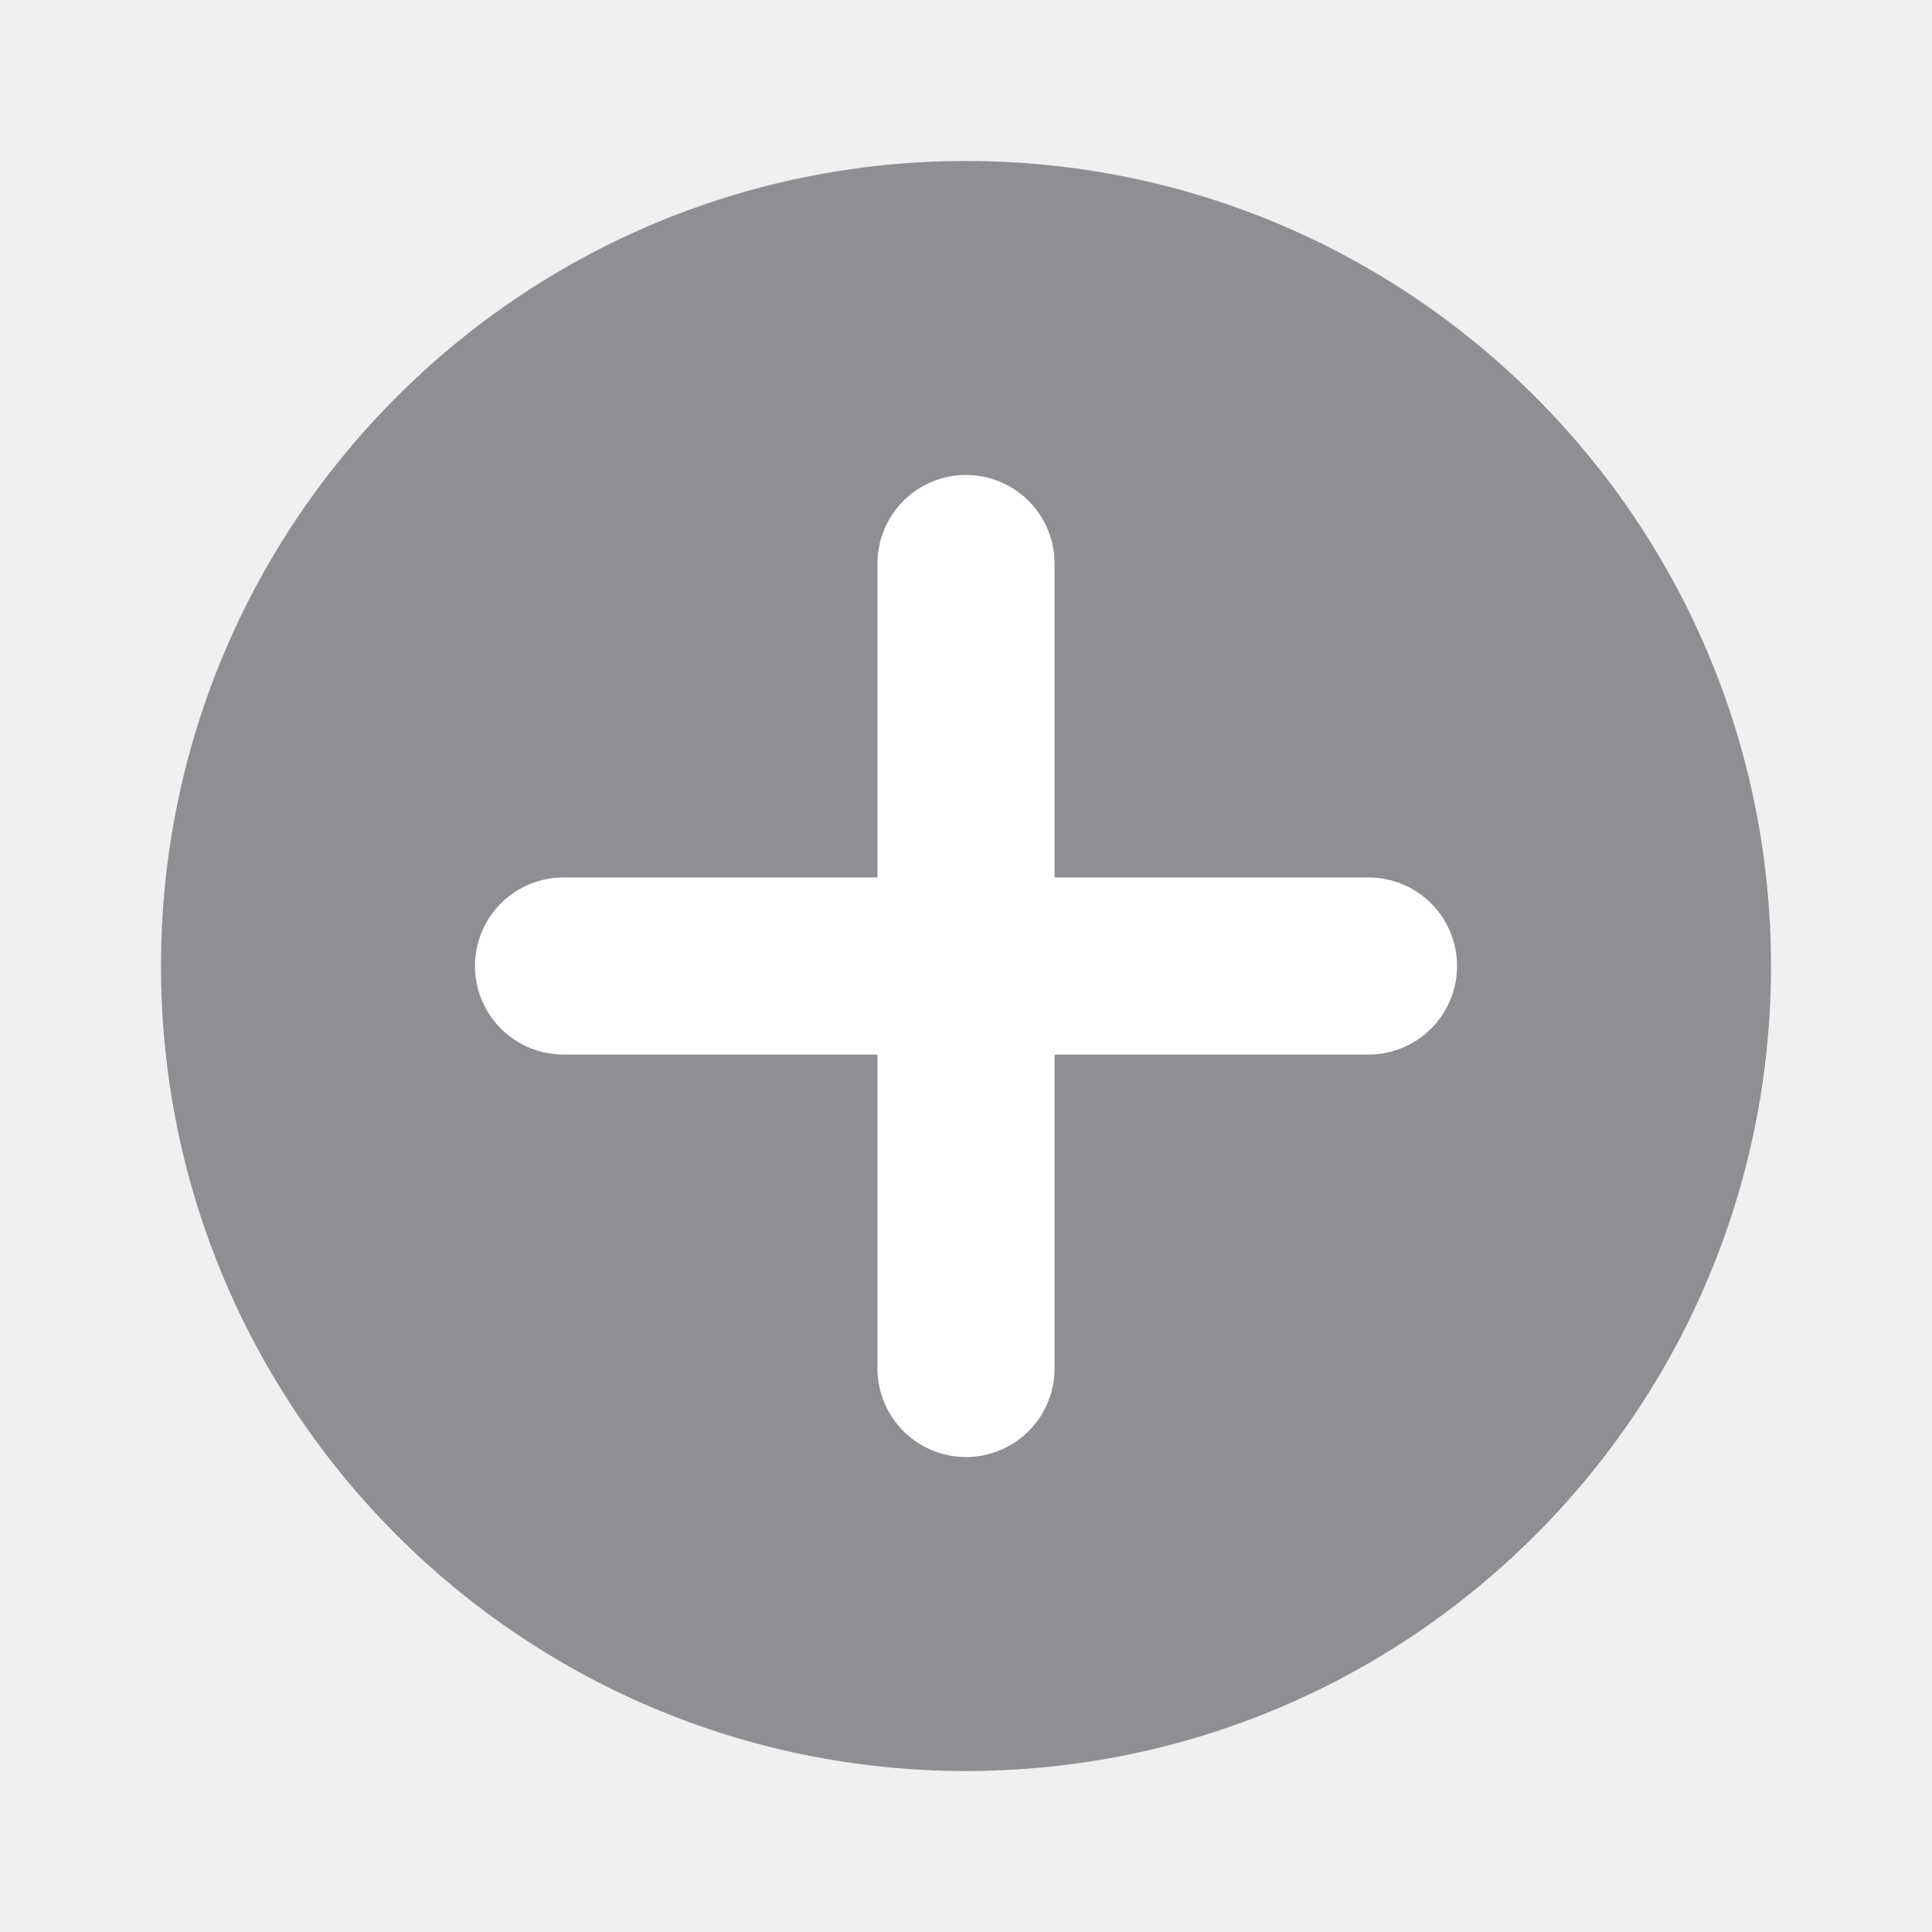
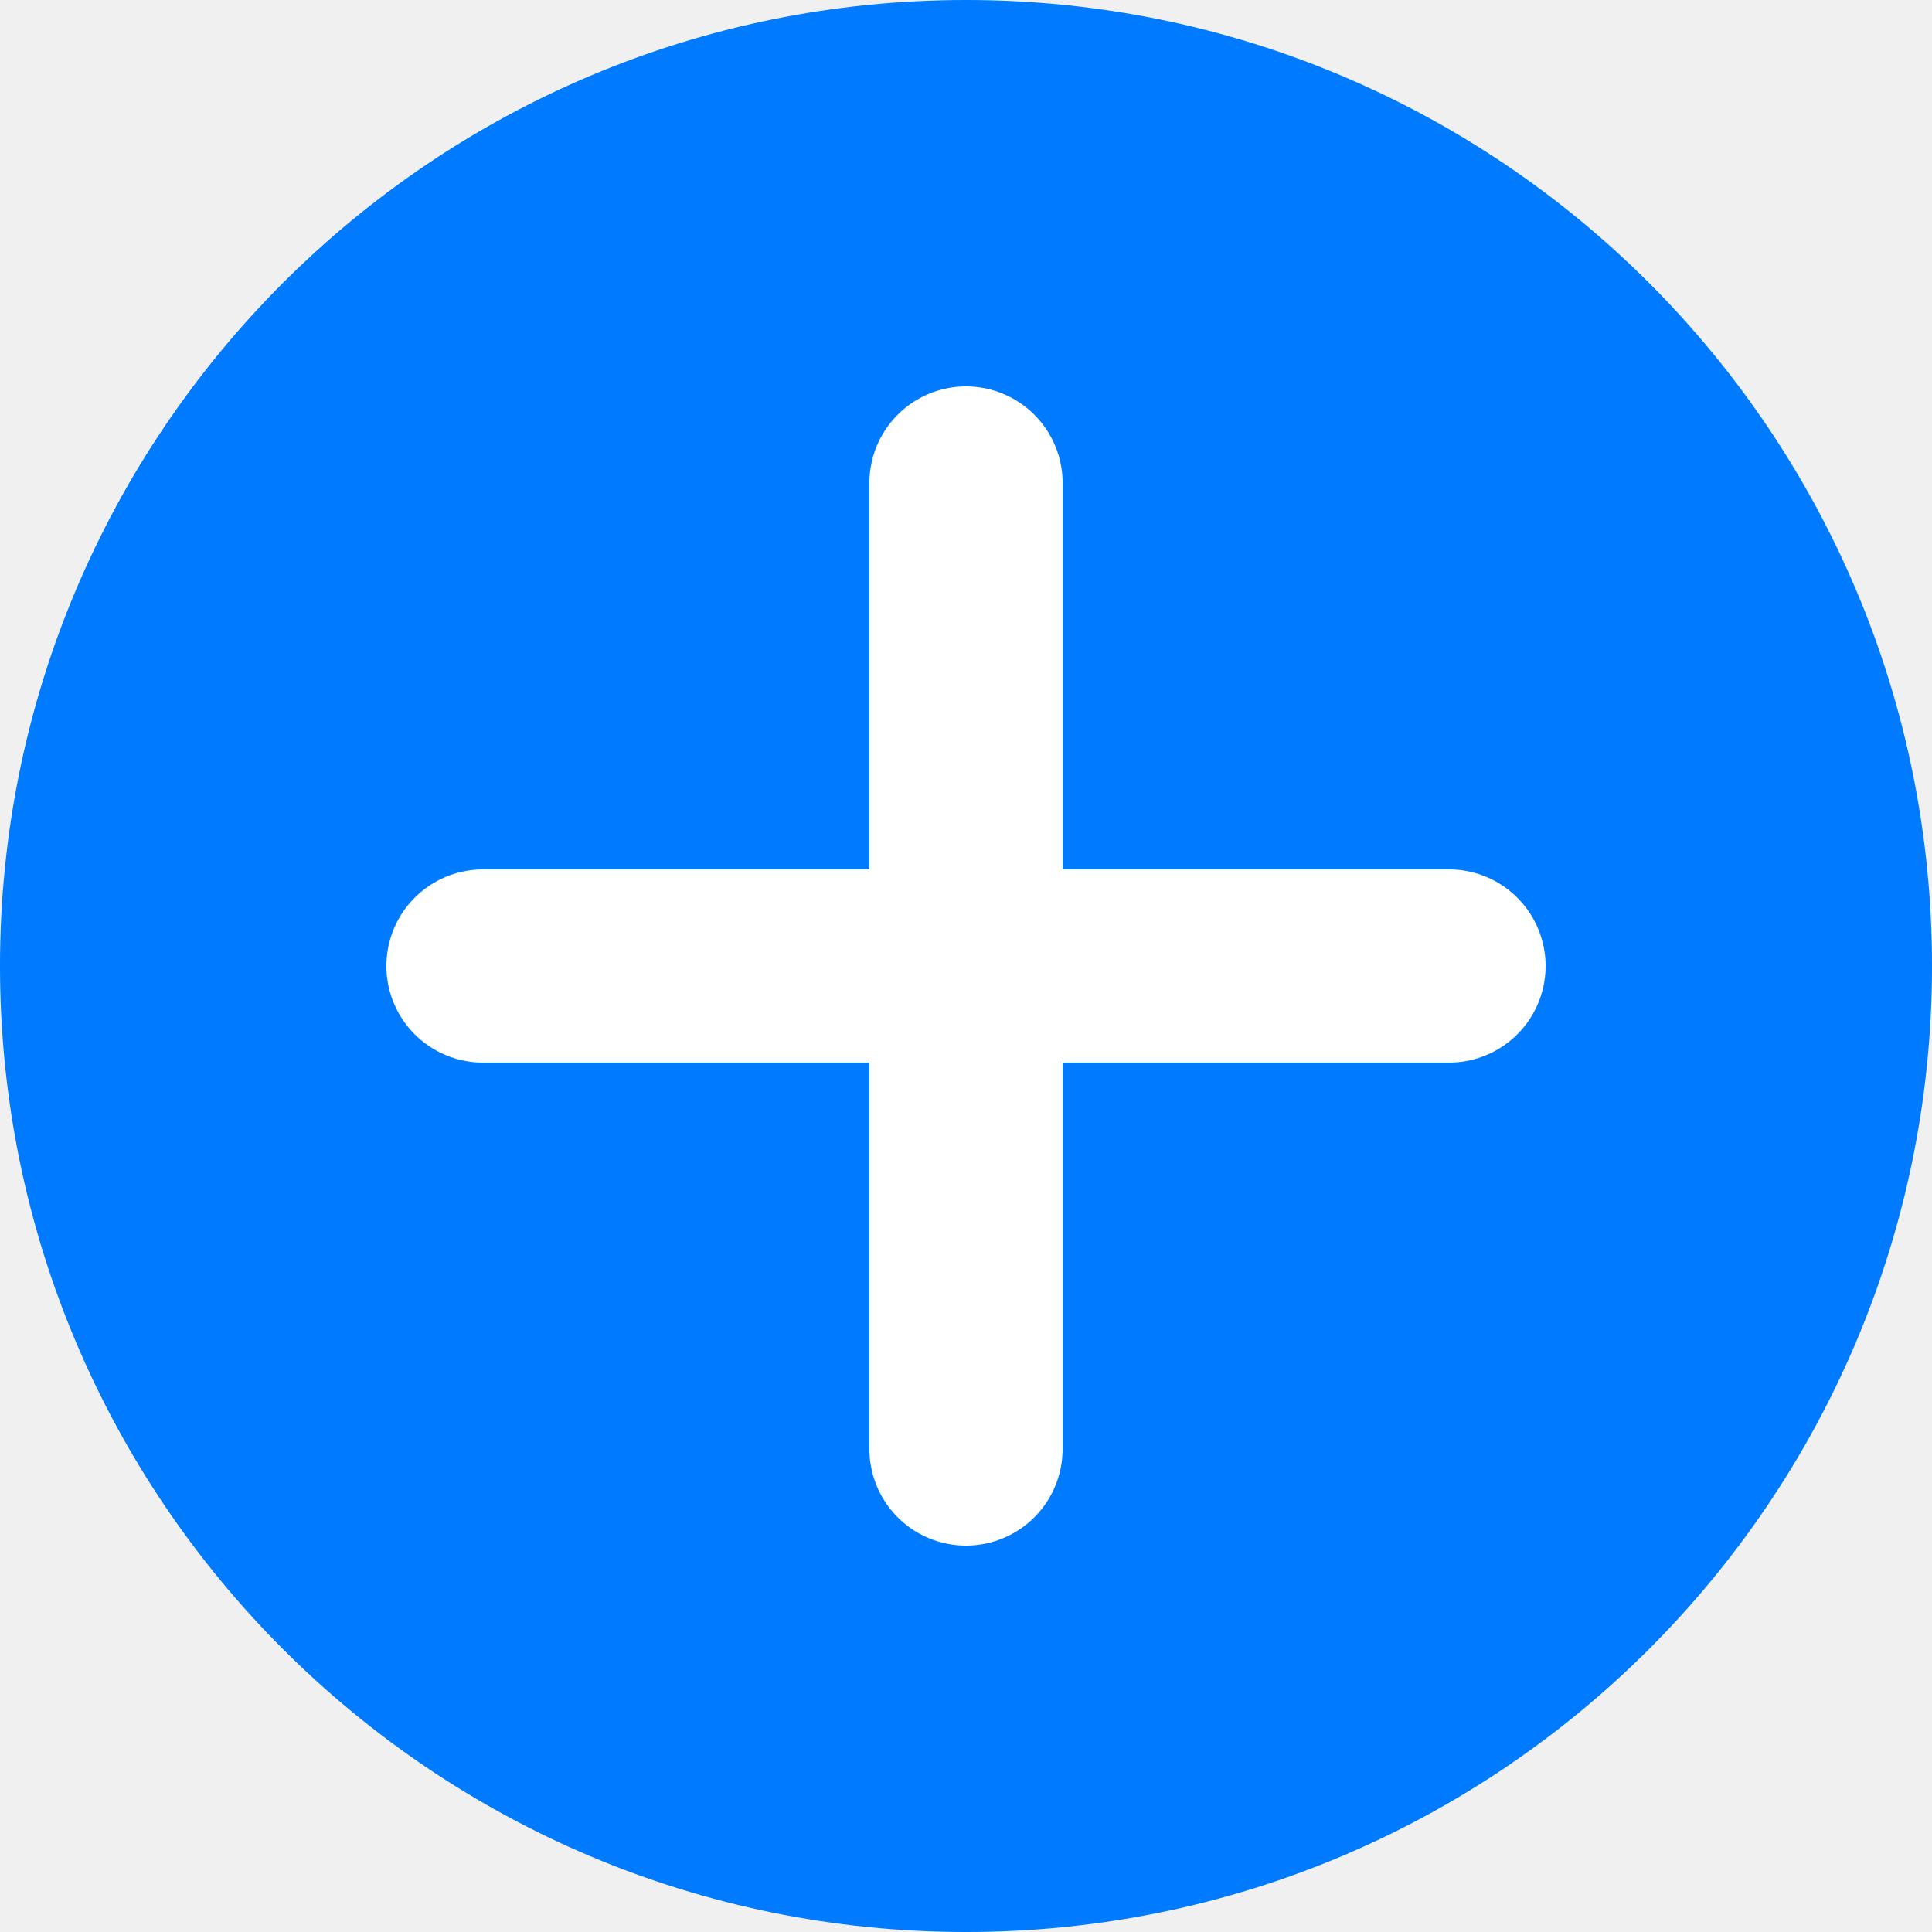
<svg xmlns="http://www.w3.org/2000/svg" viewBox="0 0 24 24">
-   <circle cx="12" cy="12" r="10" fill="#8E8E93" />
-   <path d="M12 7v10M7 12h10" stroke="#FFFFFF" stroke-width="2.2" stroke-linecap="round" />
+   <circle cx="12" cy="12" r="12" fill="#007AFF" />
+   <path d="M12 6v12M6 12h12" stroke="#FFFFFF" stroke-width="2.4" stroke-linecap="round" />
</svg>
